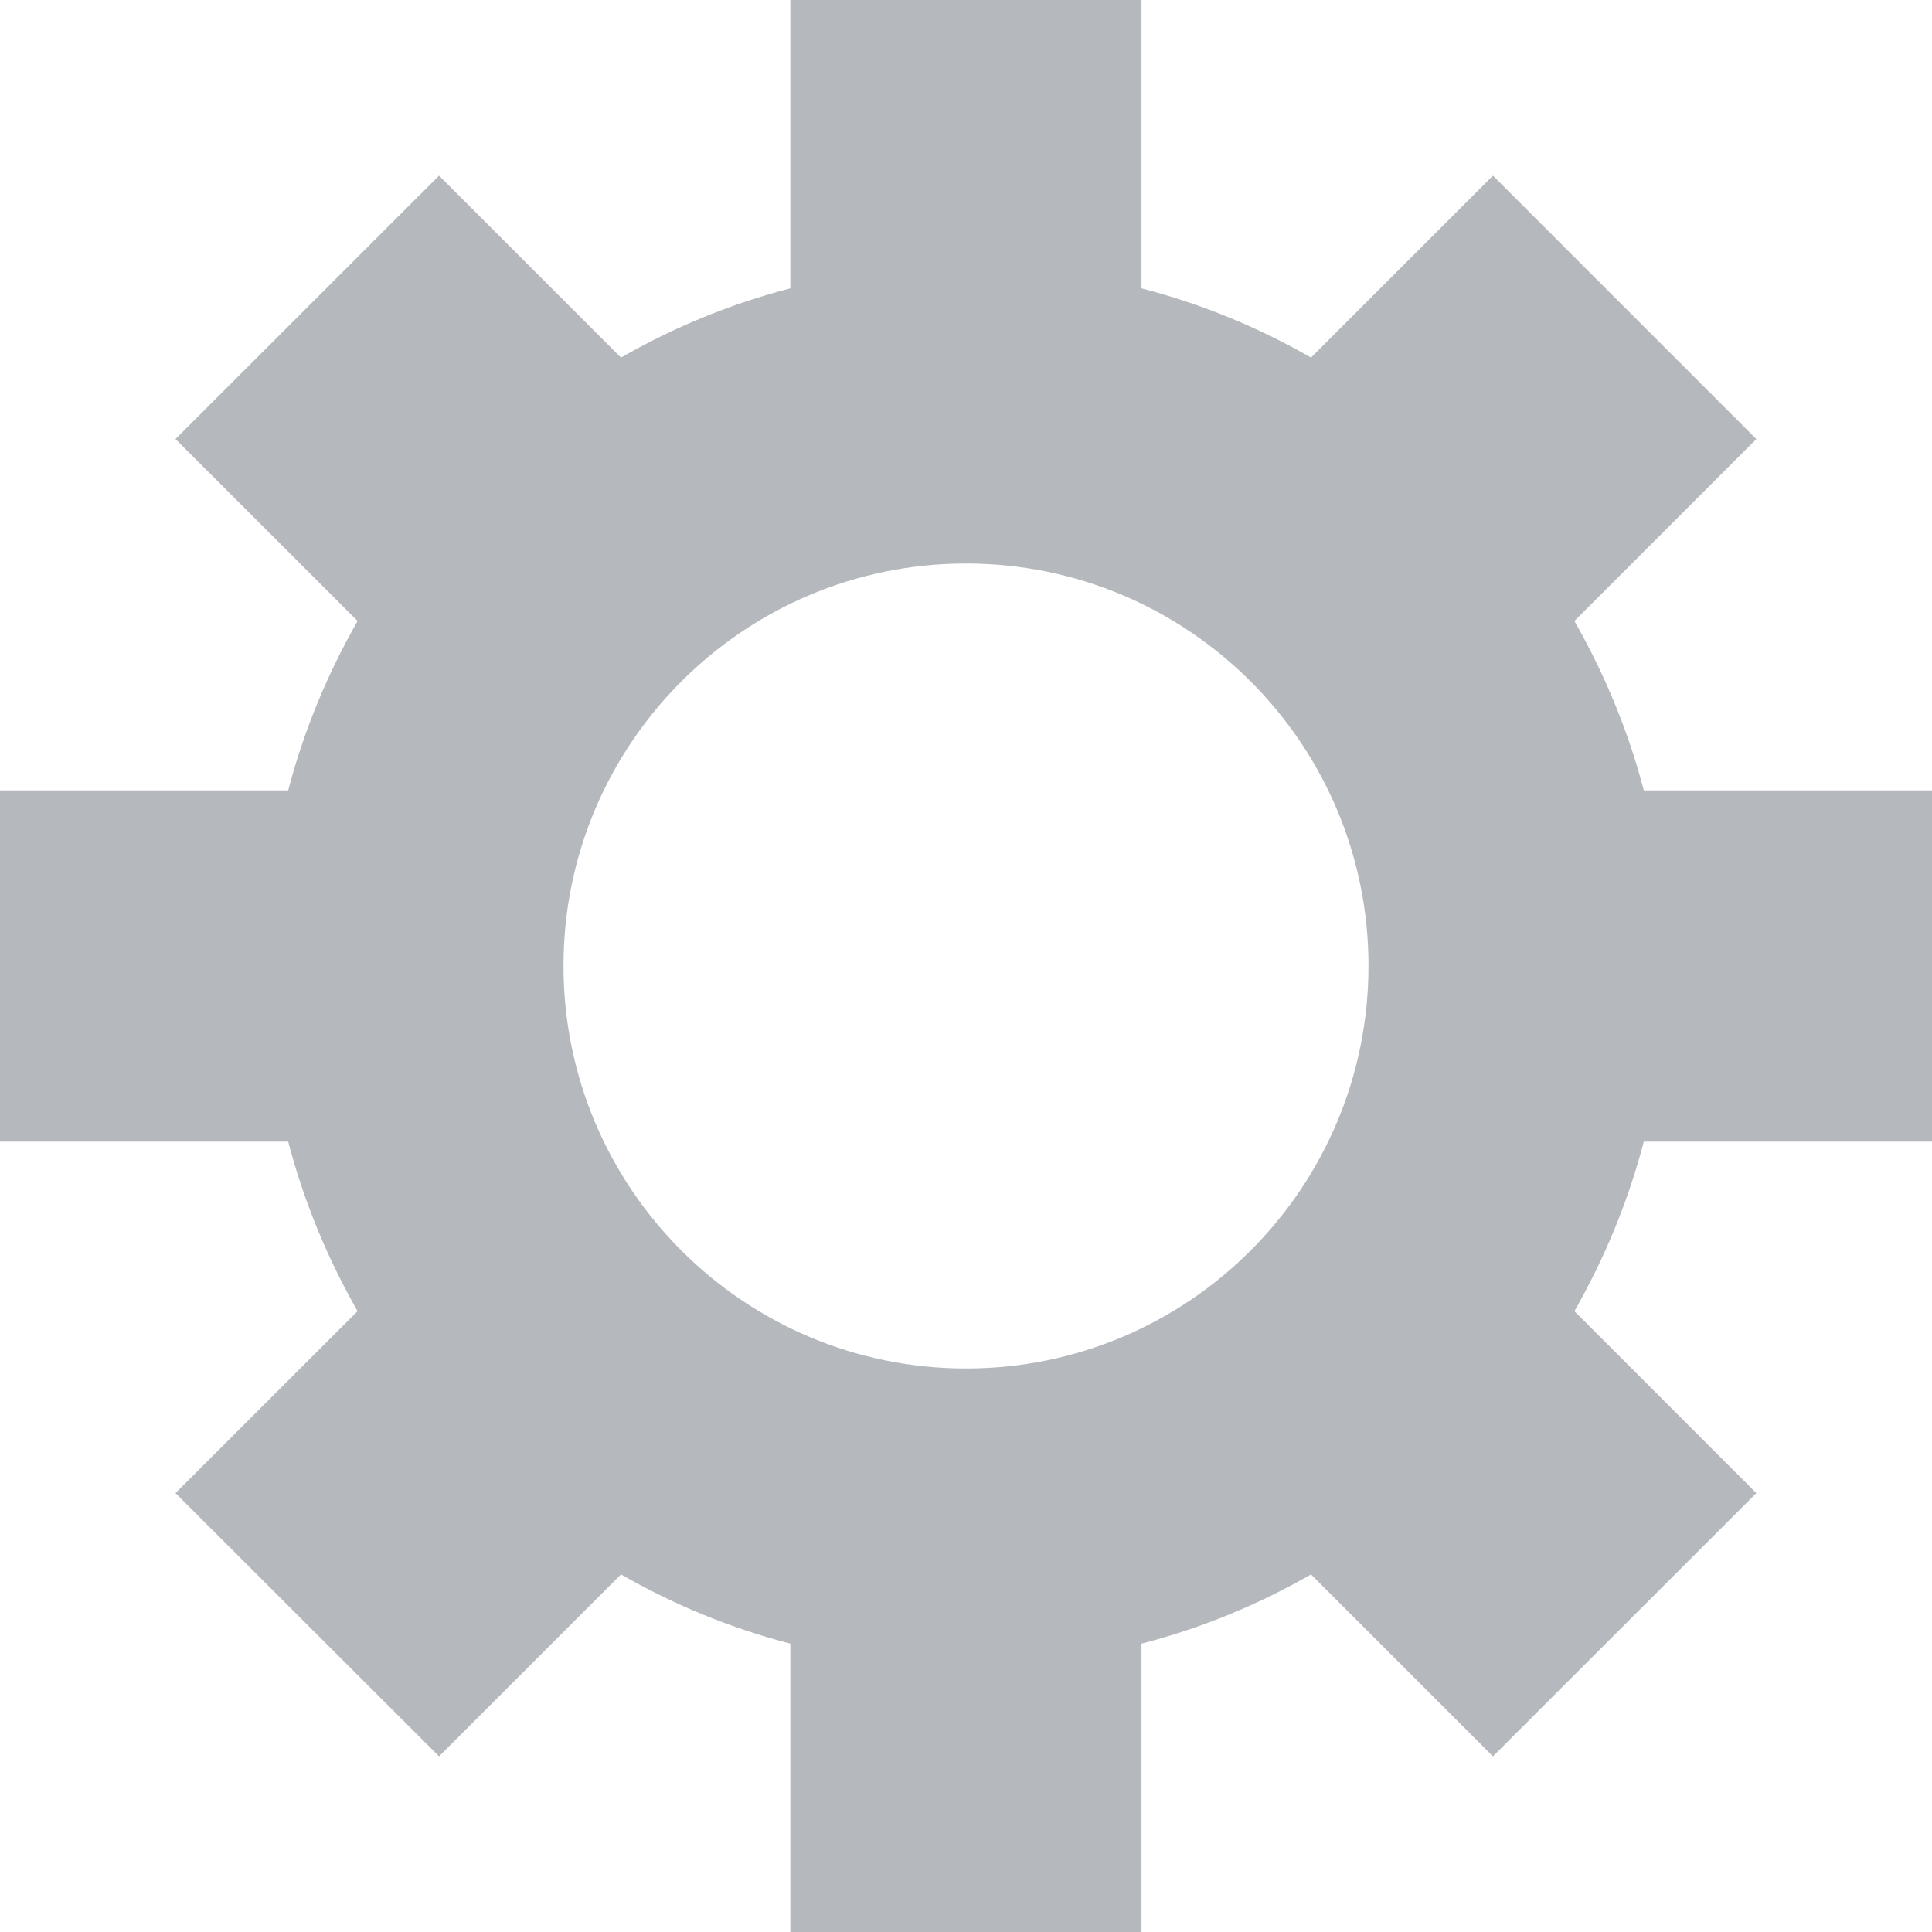
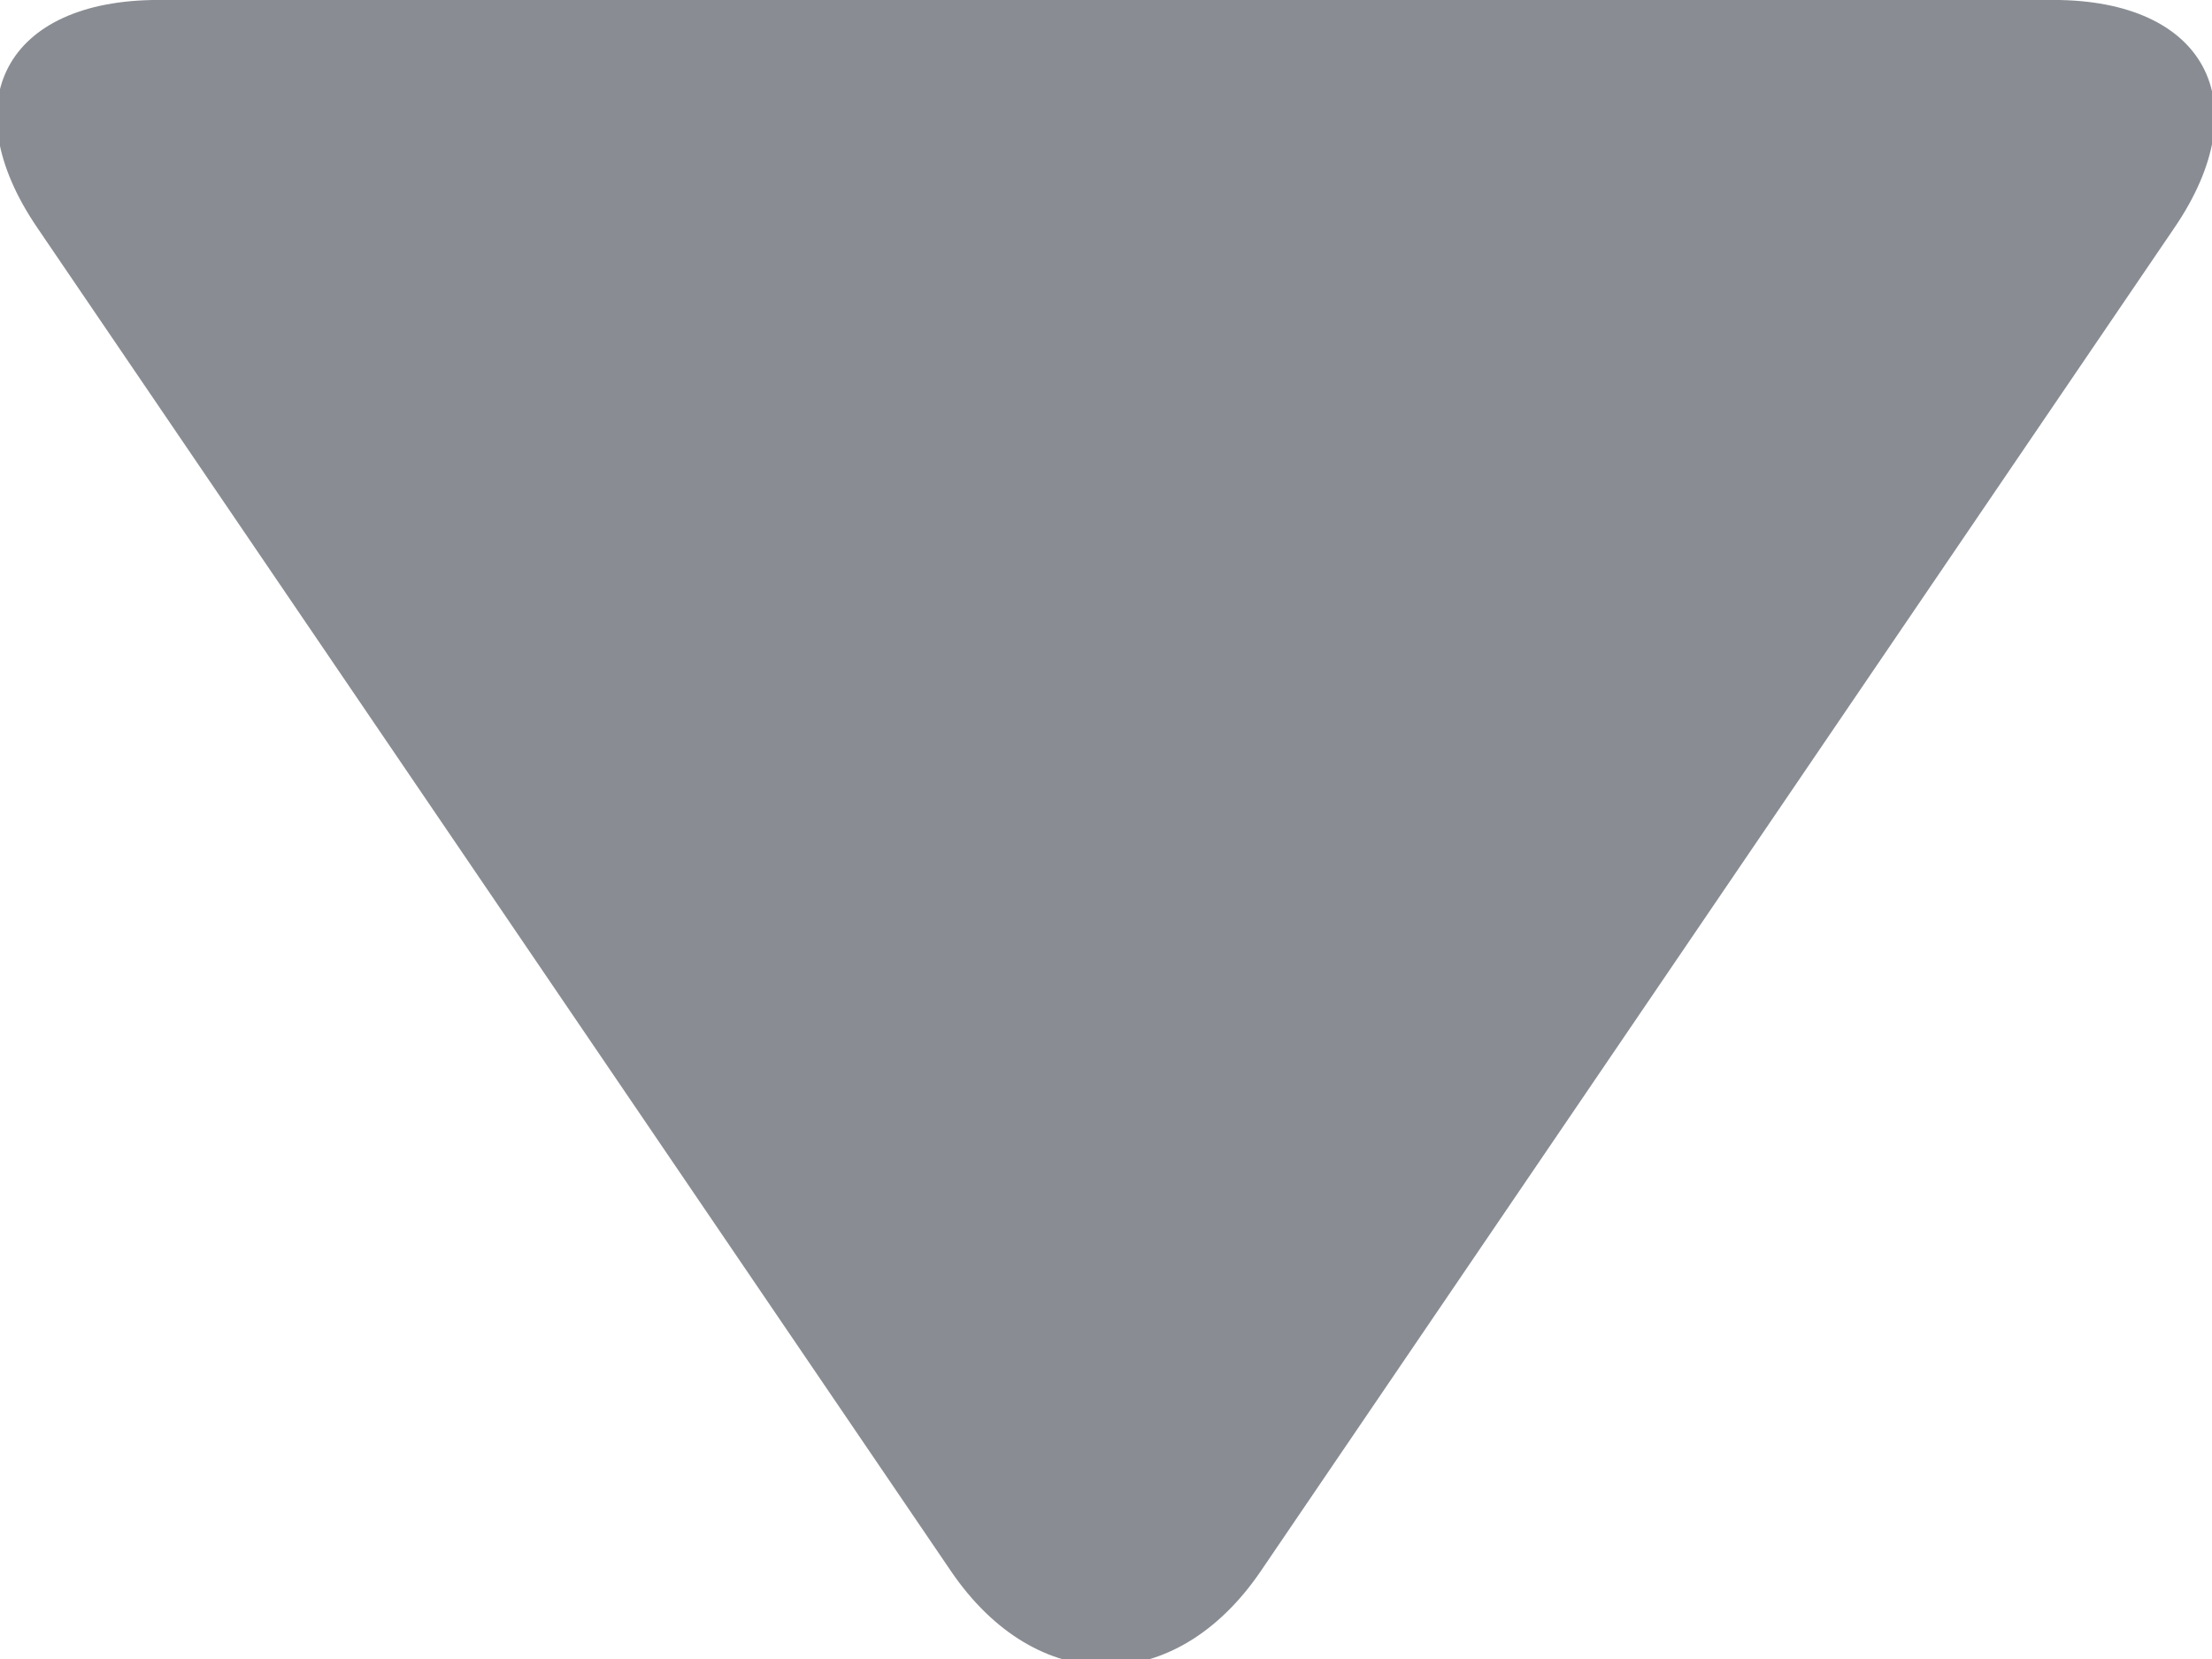
- <svg xmlns="http://www.w3.org/2000/svg" width="12px" height="12px" viewBox="0 0 12 12" version="1.1">
+ <svg xmlns="http://www.w3.org/2000/svg" width="8px" height="6px" viewBox="0 0 8 6" version="1.1">
  <defs />
-   <g id="Components---All-Modals" stroke="none" stroke-width="1" fill="none" fill-rule="evenodd" opacity="0.8">
-     <g id="Create-Board,-Topic-Flow---1" transform="translate(-396, -169)" fill="#A3A6AC">
-       <g id="BODY" transform="translate(75, 152)">
-         <g id="CARDS" transform="translate(210, 0)">
-           <g id="View-Header">
-             <g id="Title">
-               <g id="Group-3" transform="translate(109, 15)">
-                 <path d="M14,9.091 L12.21,9.091 C12.112,9.465 11.966,9.816 11.779,10.144 L12.909,11.274 L11.273,12.909 L10.143,11.779 C9.815,11.967 9.465,12.112 9.09,12.209 L9.09,14 L6.909,14 L6.909,12.209 C6.535,12.112 6.185,11.967 5.857,11.779 L4.727,12.909 L3.09,11.274 L4.221,10.144 C4.034,9.816 3.888,9.465 3.79,9.091 L2,9.091 L2,6.909 L3.79,6.909 C3.888,6.535 4.034,6.186 4.221,5.857 L3.09,4.727 L4.727,3.091 L5.857,4.221 C6.185,4.033 6.535,3.888 6.909,3.791 L6.909,2 L9.09,2 L9.09,3.791 C9.465,3.888 9.815,4.033 10.143,4.221 L11.273,3.091 L12.909,4.727 L11.779,5.857 C11.966,6.186 12.112,6.535 12.21,6.909 L14,6.909 L14,9.091 Z M5.5,7.999 C5.5,9.38 6.619,10.5 8,10.5 C9.381,10.5 10.5,9.38 10.5,7.999 C10.5,6.62 9.381,5.5 8,5.5 C6.619,5.5 5.5,6.62 5.5,7.999 Z" id="Fill-40" />
-               </g>
-             </g>
-           </g>
-         </g>
+   <g id="➡️-Board-Flow" stroke="none" stroke-width="1" fill="none" fill-rule="evenodd">
+     <g id="Board:-Grid-(jelly)" transform="translate(-404, -124)" fill="#898D93">
+       <g id="Group-2" transform="translate(295, 103)">
+         <path d="M112.439,21.342 C112.749,20.886 113.25,20.886 113.56,21.342 L116.864,26.2 C117.174,26.655 116.974,27.024 116.427,27.024 L109.573,27.024 C109.022,27.024 108.825,26.655 109.135,26.2 L112.439,21.342 Z" id="Triangle-2" transform="translate(112.9993, 24.01192) scale(1, -1) translate(-112.9993, -24.01192) " />
      </g>
    </g>
  </g>
</svg>
